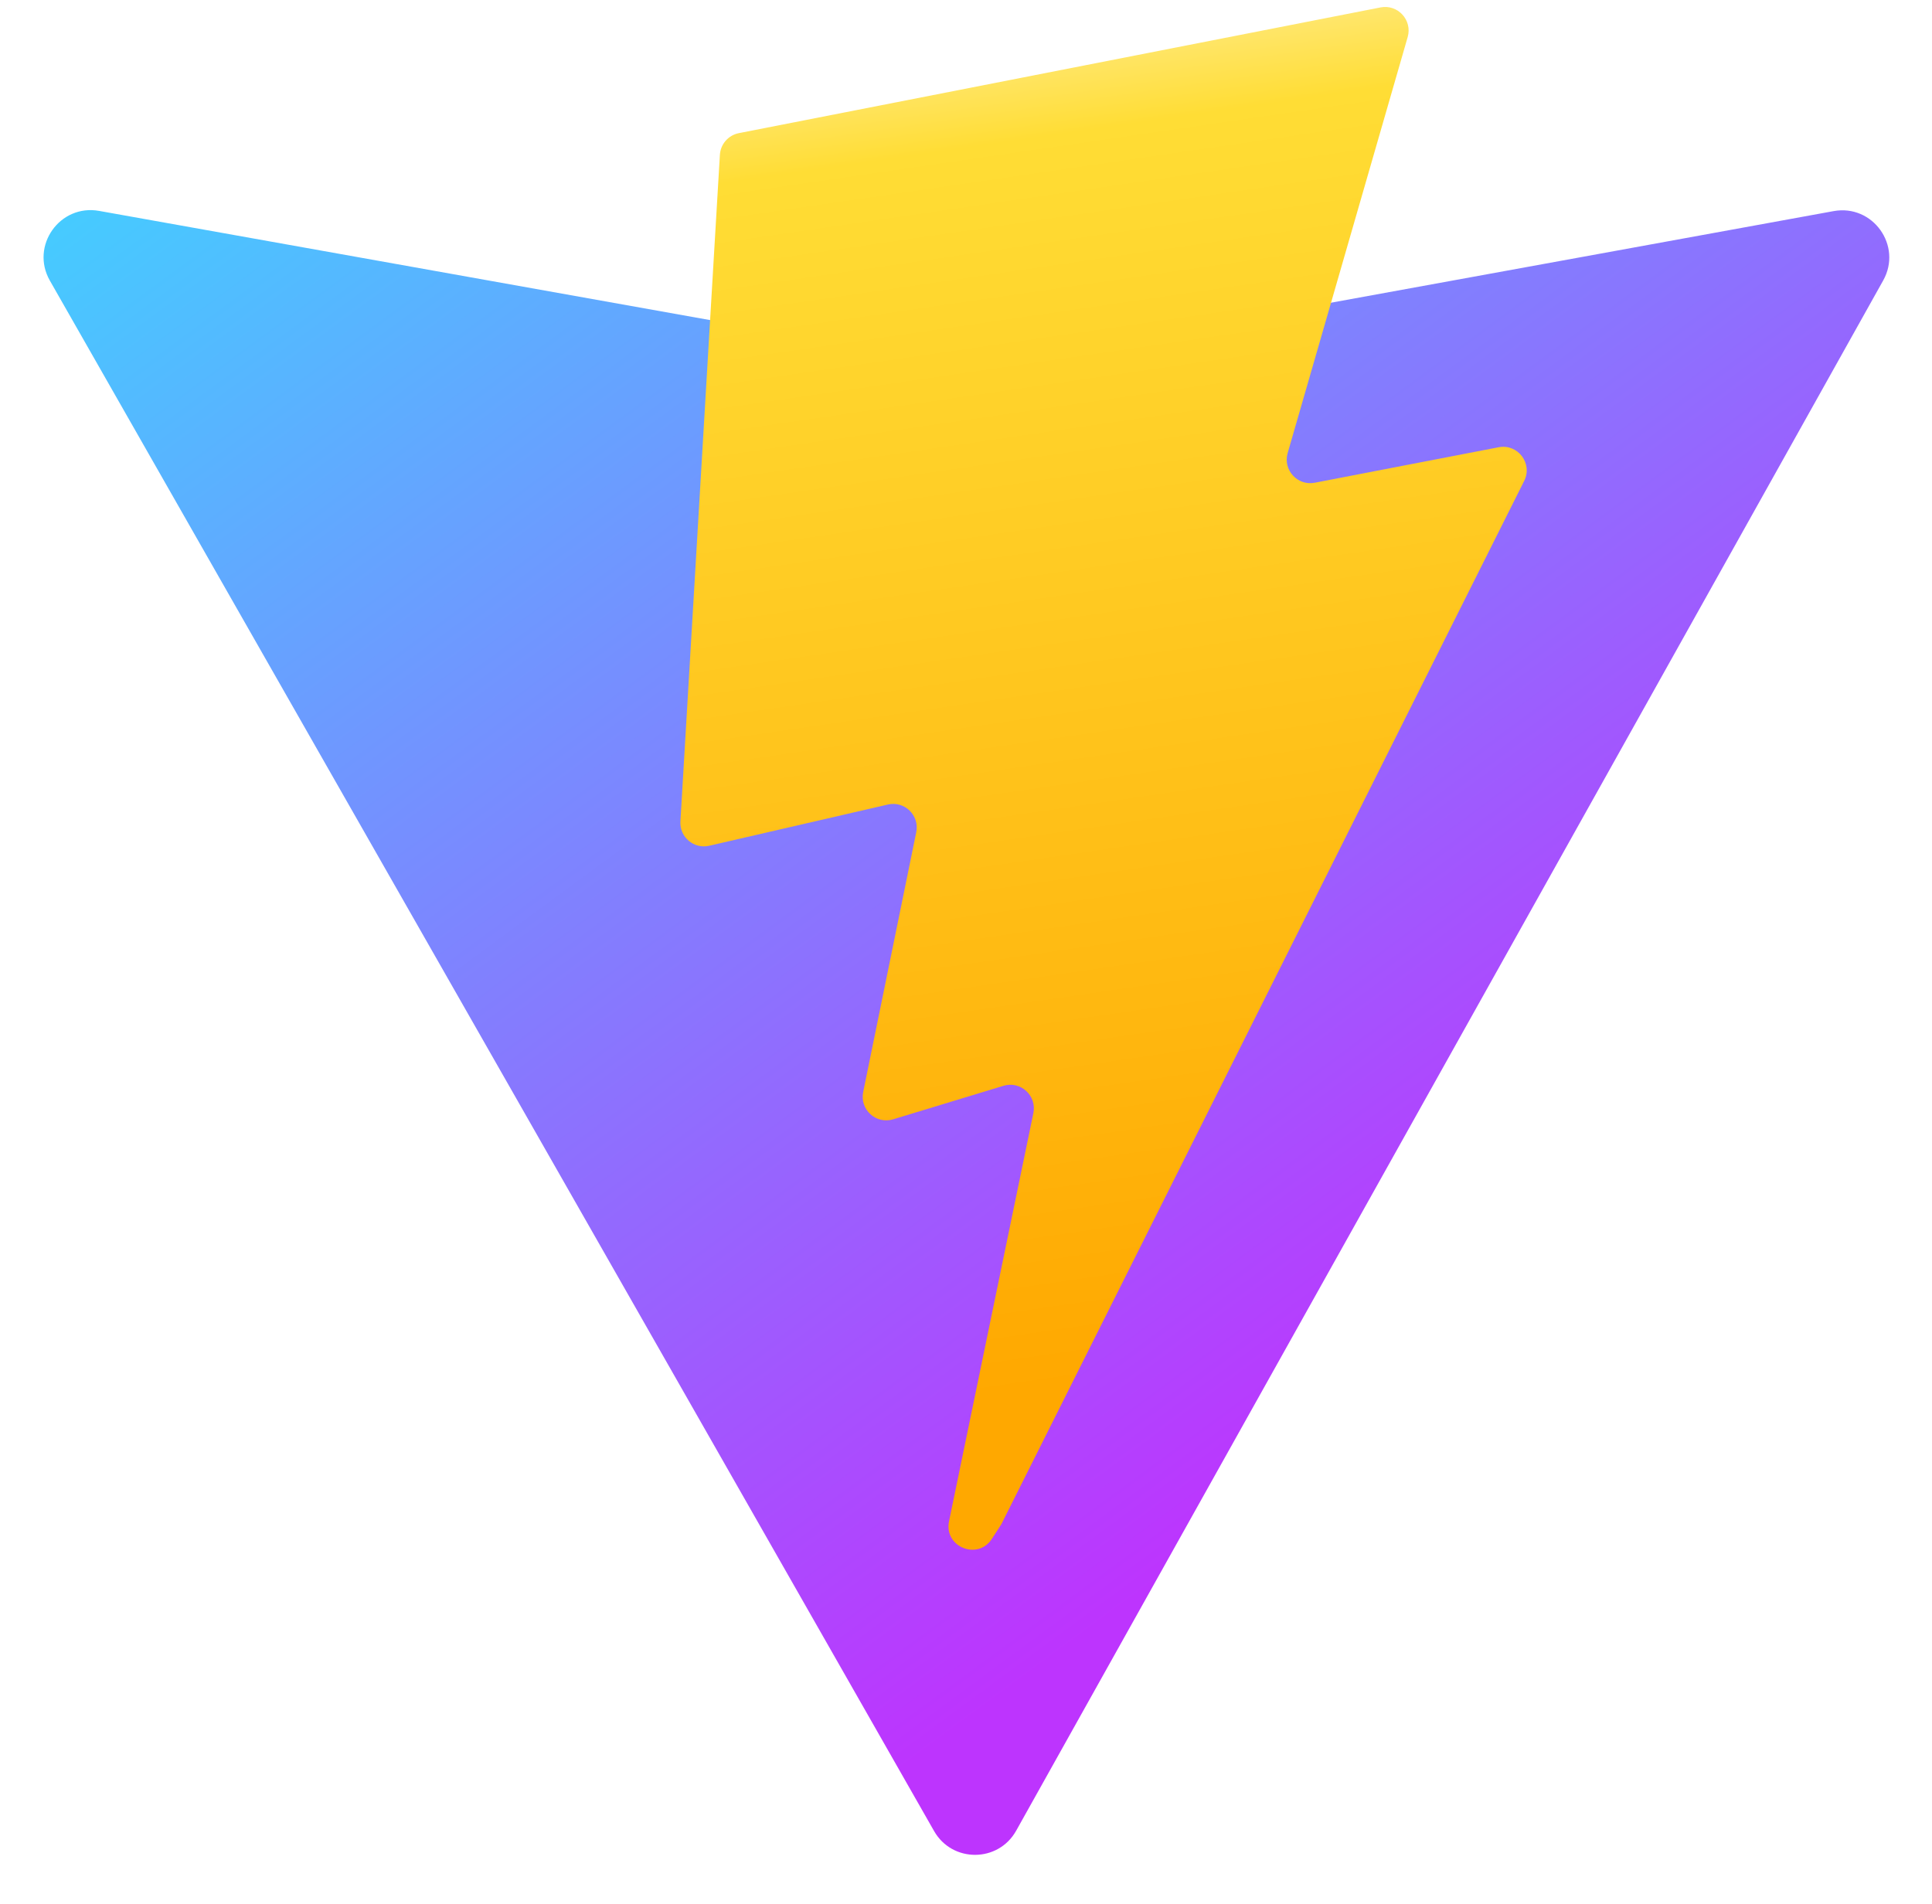
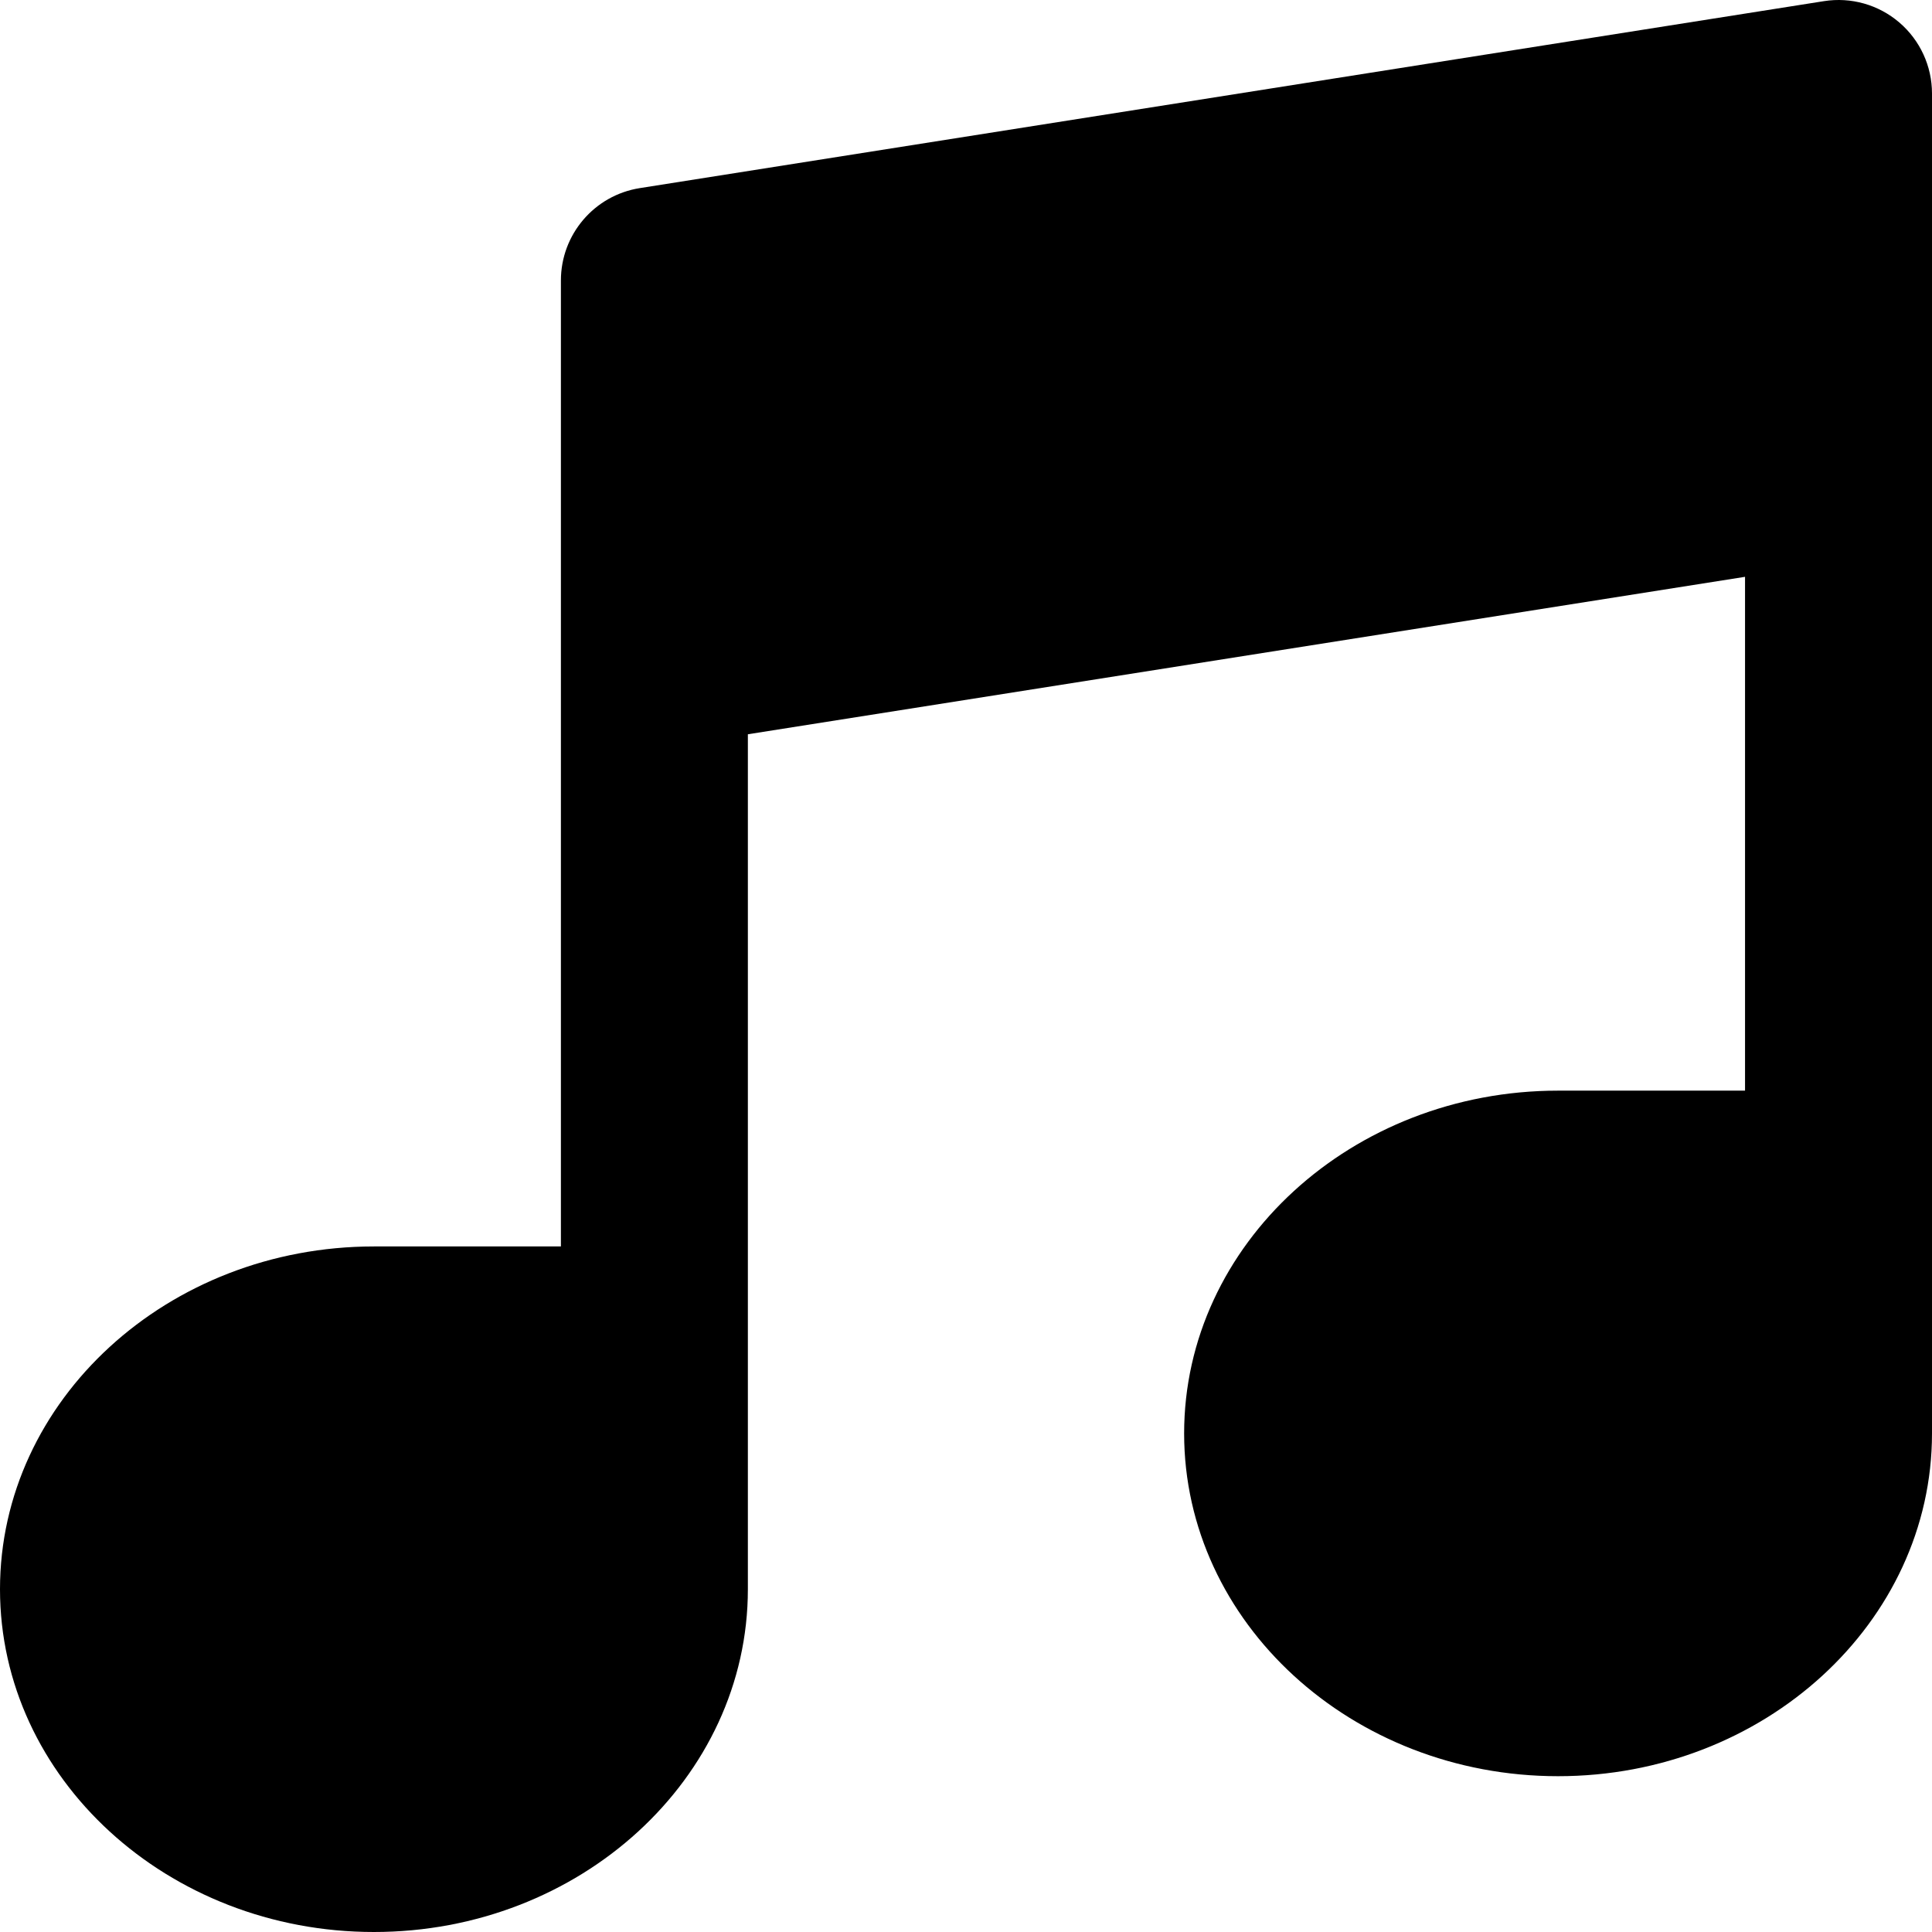
- <svg xmlns="http://www.w3.org/2000/svg" width="410" height="404" viewBox="0 0 410 404" fill="none">
-   <path d="M399.641 59.525L215.643 388.545C211.844 395.338 202.084 395.378 198.228 388.618L10.582 59.556C6.381 52.19 12.68 43.267 21.028 44.759L205.223 77.682C206.398 77.892 207.601 77.89 208.776 77.676L389.119 44.806C397.439 43.289 403.768 52.143 399.641 59.525Z" fill="url(#paint0_linear)" />
-   <path d="M292.965 1.574L156.801 28.255C154.563 28.694 152.906 30.59 152.771 32.866L144.395 174.33C144.198 177.662 147.258 180.248 150.51 179.498L188.42 170.749C191.967 169.931 195.172 173.055 194.443 176.622L183.18 231.775C182.422 235.487 185.907 238.661 189.532 237.56L212.947 230.446C216.577 229.344 220.065 232.527 219.297 236.242L201.398 322.875C200.278 328.294 207.486 331.249 210.492 326.603L212.5 323.5L323.454 102.072C325.312 98.365 322.108 94.137 318.036 94.923L279.014 102.454C275.347 103.161 272.227 99.746 273.262 96.158L298.731 7.867C299.767 4.273 296.636 0.855 292.965 1.574Z" fill="url(#paint1_linear)" />
-   <defs>
-     <linearGradient id="paint0_linear" x1="6" y1="33" x2="235" y2="344" gradientUnits="userSpaceOnUse">
-       <stop stop-color="#41D1FF" />
-       <stop offset="1" stop-color="#BD34FE" />
-     </linearGradient>
-     <linearGradient id="paint1_linear" x1="194.651" y1="8.818" x2="236.076" y2="292.989" gradientUnits="userSpaceOnUse">
-       <stop stop-color="#FFEA83" />
-       <stop offset="0.083" stop-color="#FFDD35" />
-       <stop offset="1" stop-color="#FFA800" />
-     </linearGradient>
-   </defs>
+ <svg xmlns="http://www.w3.org/2000/svg" version="1.1" id="Layer_1" x="0px" y="0px" viewBox="0 0 512 512" style="enable-background:new 0 0 512 512;" xml:space="preserve">
+   <g>
+     <g>
+       <path d="M503.319,5.939c-5.506-4.705-12.783-6.767-19.958-5.635L169.555,49.852c-12.04,1.901-20.909,12.28-20.909,24.47v99.097    v156.903H99.097C44.455,330.323,0,371.073,0,421.161C0,471.25,44.455,512,99.097,512c54.642,0,99.097-40.75,99.097-90.839v-66.065    V194.588l264.258-41.725v136.169h-49.548c-54.642,0-99.097,40.75-99.097,90.839s44.455,90.839,99.097,90.839    S512,429.959,512,379.871v-66.065V123.871V24.774C512,17.529,508.827,10.646,503.319,5.939z" />
+     </g>
+   </g>
+   <g>
+ </g>
+   <g>
+ </g>
+   <g>
+ </g>
+   <g>
+ </g>
+   <g>
+ </g>
+   <g>
+ </g>
+   <g>
+ </g>
+   <g>
+ </g>
+   <g>
+ </g>
+   <g>
+ </g>
+   <g>
+ </g>
+   <g>
+ </g>
+   <g>
+ </g>
+   <g>
+ </g>
+   <g>
+ </g>
</svg>
